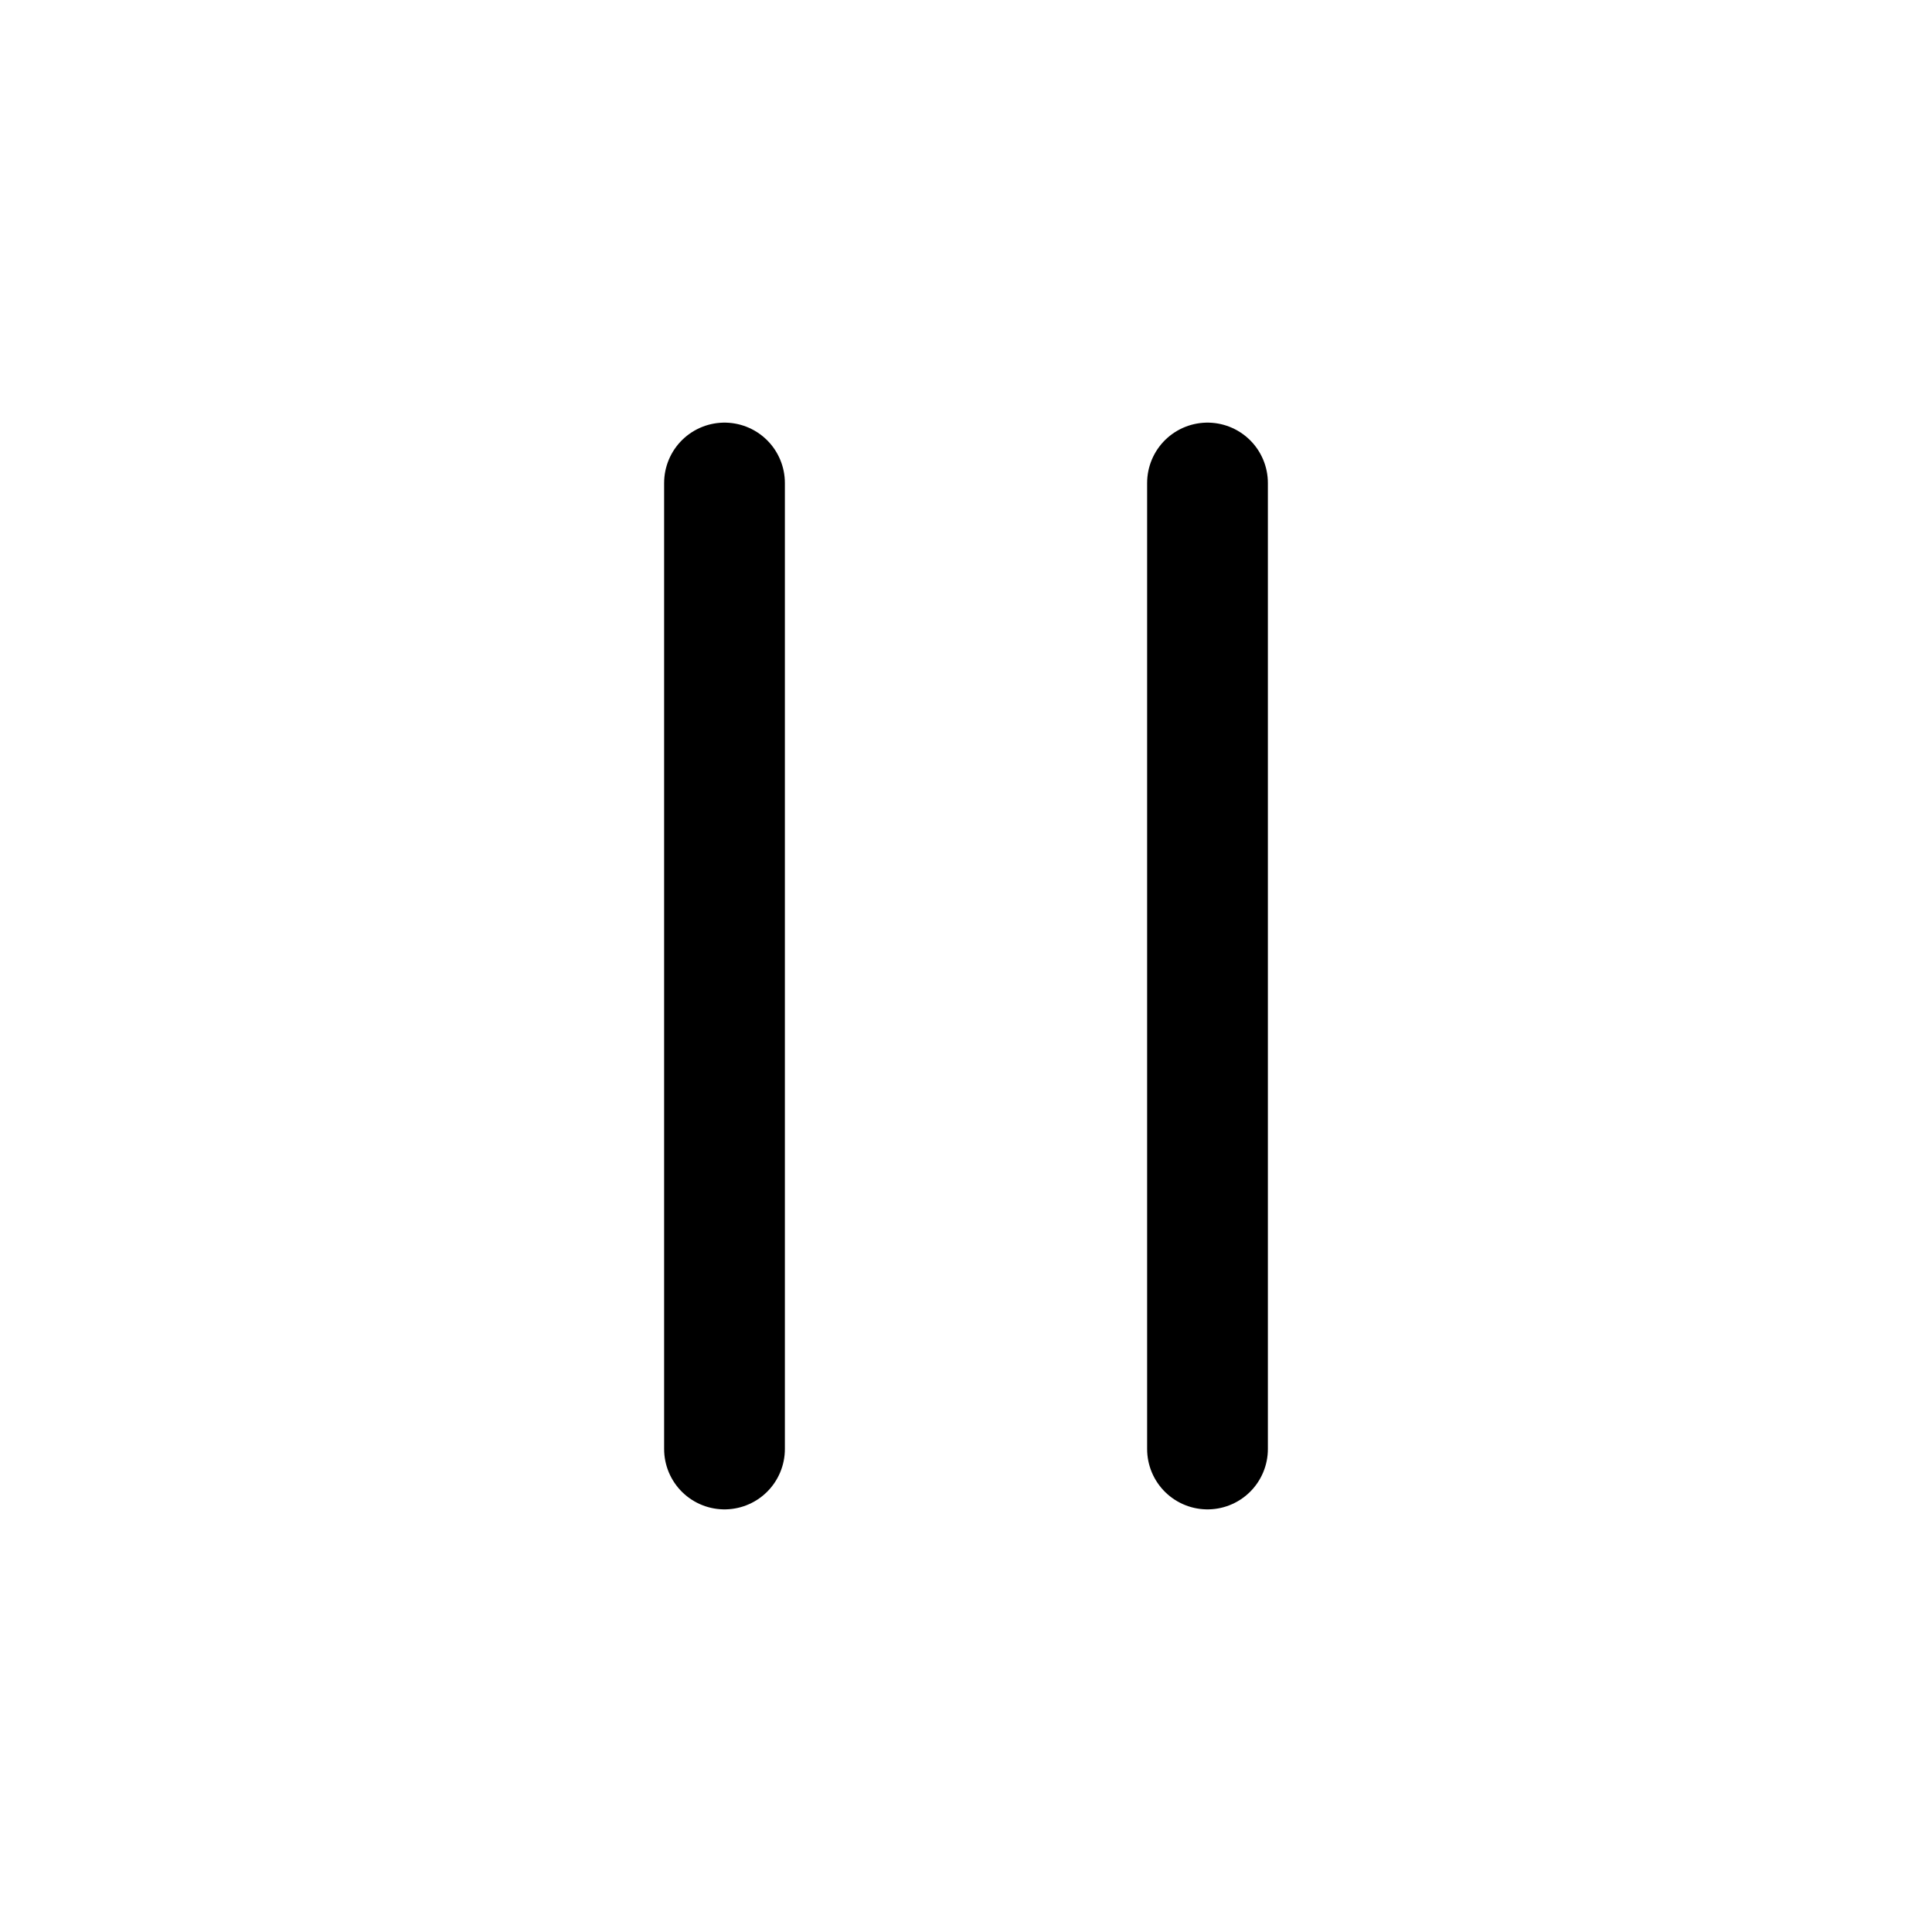
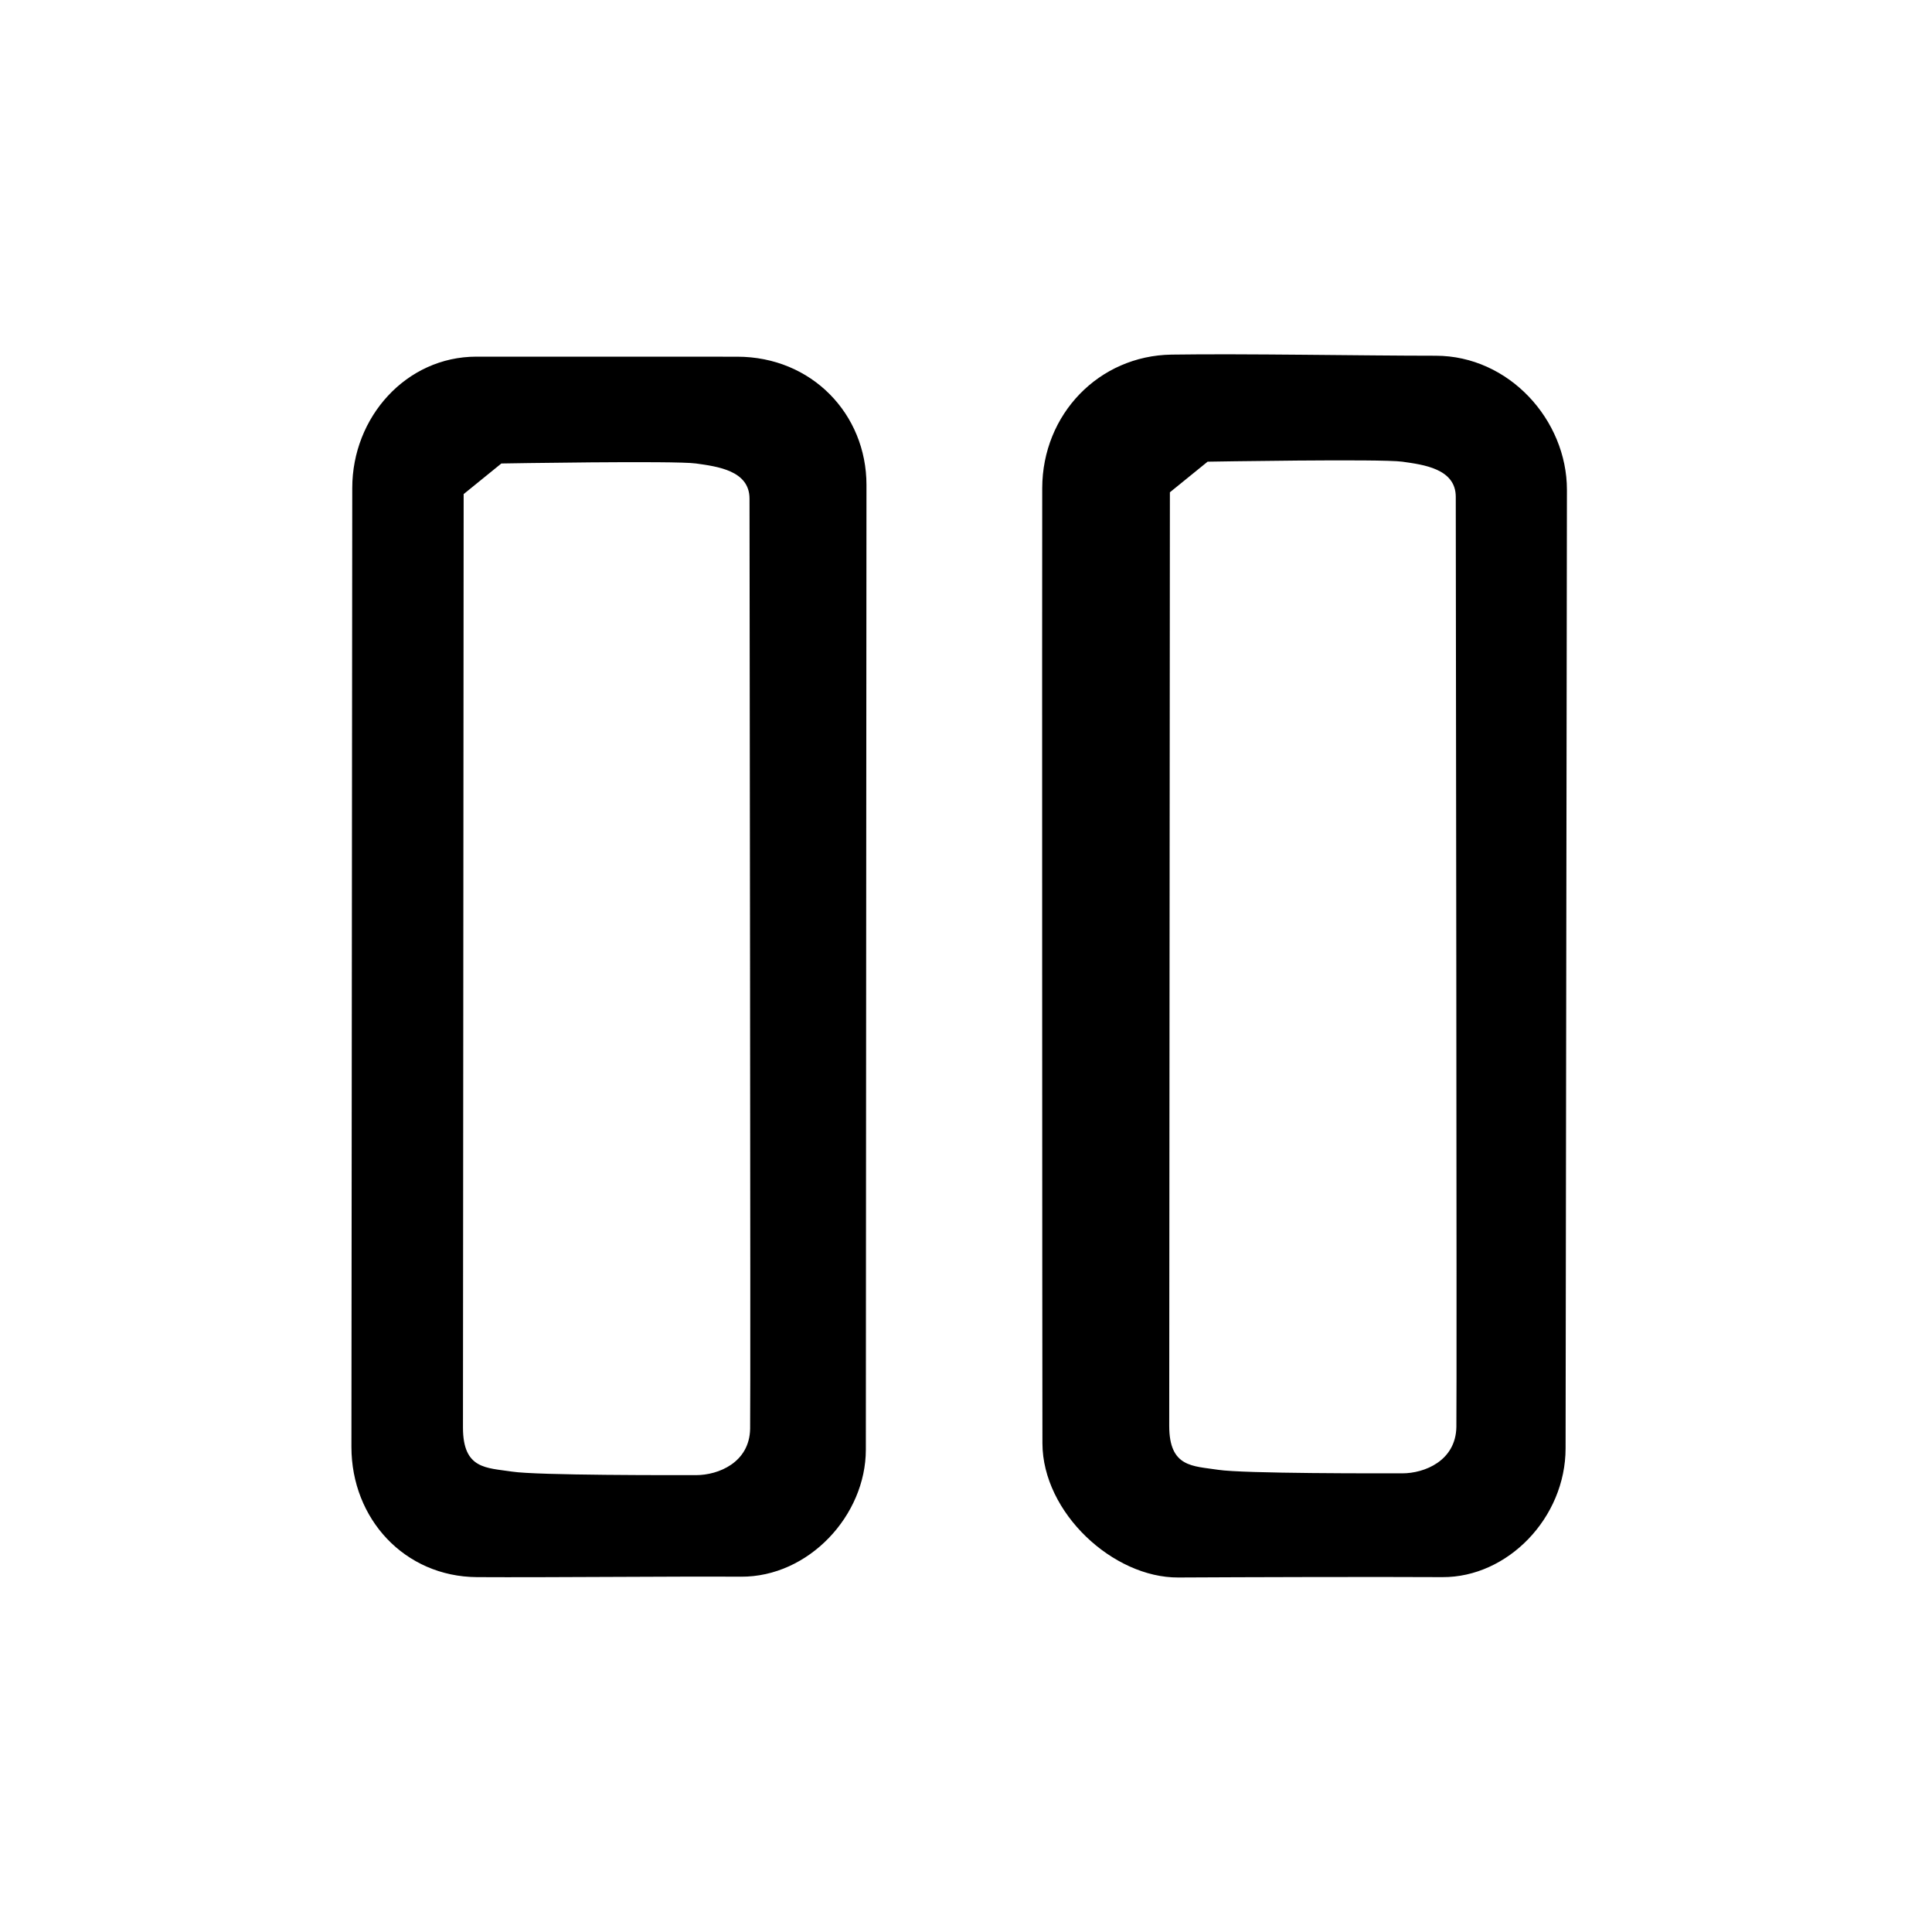
- <svg xmlns="http://www.w3.org/2000/svg" width="800" height="800" fill="none" viewBox="0 0 24 24">
-   <path stroke="#000" stroke-linecap="round" stroke-linejoin="round" stroke-width="1.5" d="M15 6v12M9 6v12" />
+ <svg xmlns="http://www.w3.org/2000/svg" width="800" height="800" viewBox="0 0 256 256">
+   <path fill-rule="evenodd" d="M46.677 64.652c0-9.362 7.132-17.387 16.447-17.394 9.315-.007 24.677.007 34.55.007 9.875 0 17.138 7.594 17.138 16.998 0 9.403-.083 119.094-.083 127.82 0 8.726-7.58 16.895-16.554 16.837-8.975-.058-25.349.115-34.963.058-9.614-.058-16.646-7.74-16.646-17.254 0-9.515.11-117.71.11-127.072zm14.759.818s-.09 118.144-.09 123.691c0 5.547 3.124 5.315 6.481 5.832 3.358.518 21.454.47 24.402.47 2.947 0 7.085-1.658 7.167-6.14.08-4.483-.082-119.507-.082-123.249 0-3.742-4.299-4.264-7.085-4.66-2.787-.395-25.796 0-25.796 0l-4.997 4.056zm76.664-.793c.027-9.804 7.518-17.541 17.125-17.689 9.606-.147 25.283.148 35.004.148 9.72 0 17.397 8.52 17.397 17.77s-.178 117.809-.178 127c0 9.192-7.664 17.12-16.323 17.072-8.66-.05-26.354 0-34.991.048-8.638.05-17.98-8.582-18.007-17.783-.027-9.201-.055-116.763-.027-126.566zm16.917.554s-.089 118.145-.089 123.692c0 5.547 3.123 5.314 6.48 5.832 3.359.518 21.455.47 24.402.47 2.948 0 7.086-1.659 7.167-6.141.081-4.482-.08-119.506-.08-123.248 0-3.742-4.3-4.265-7.087-4.66-2.786-.396-25.796 0-25.796 0l-4.997 4.055z" />
</svg>
